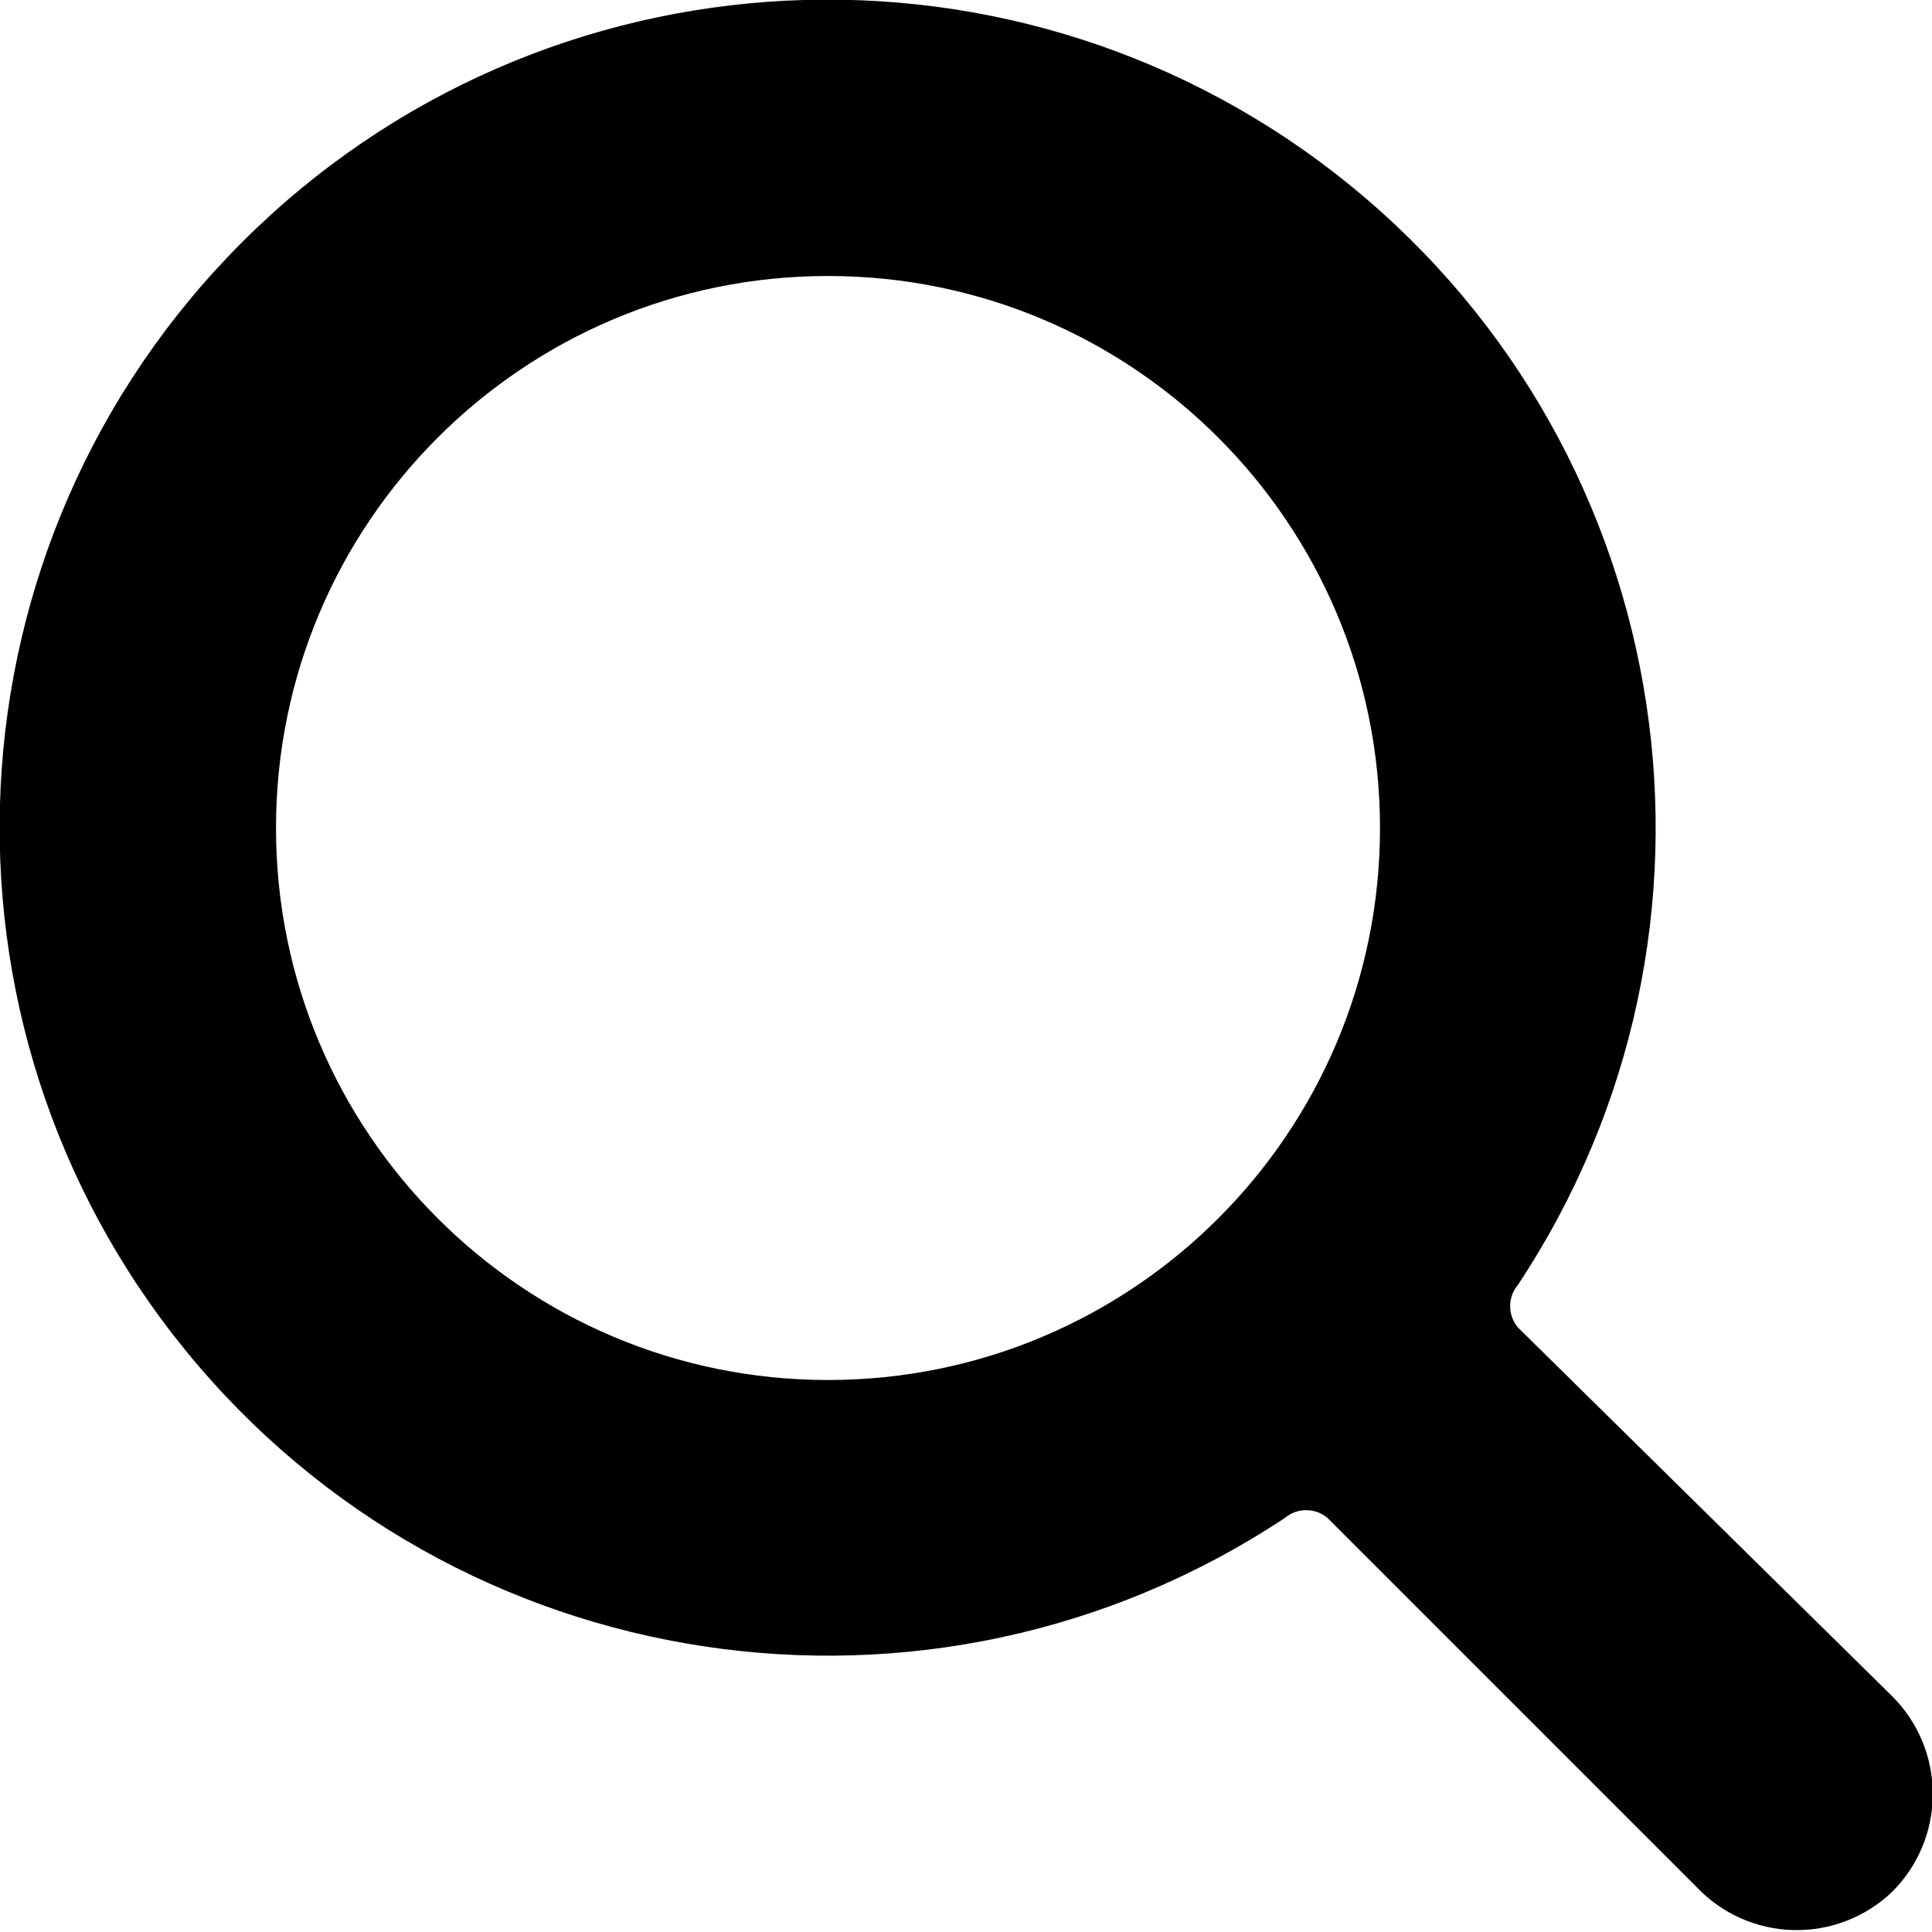
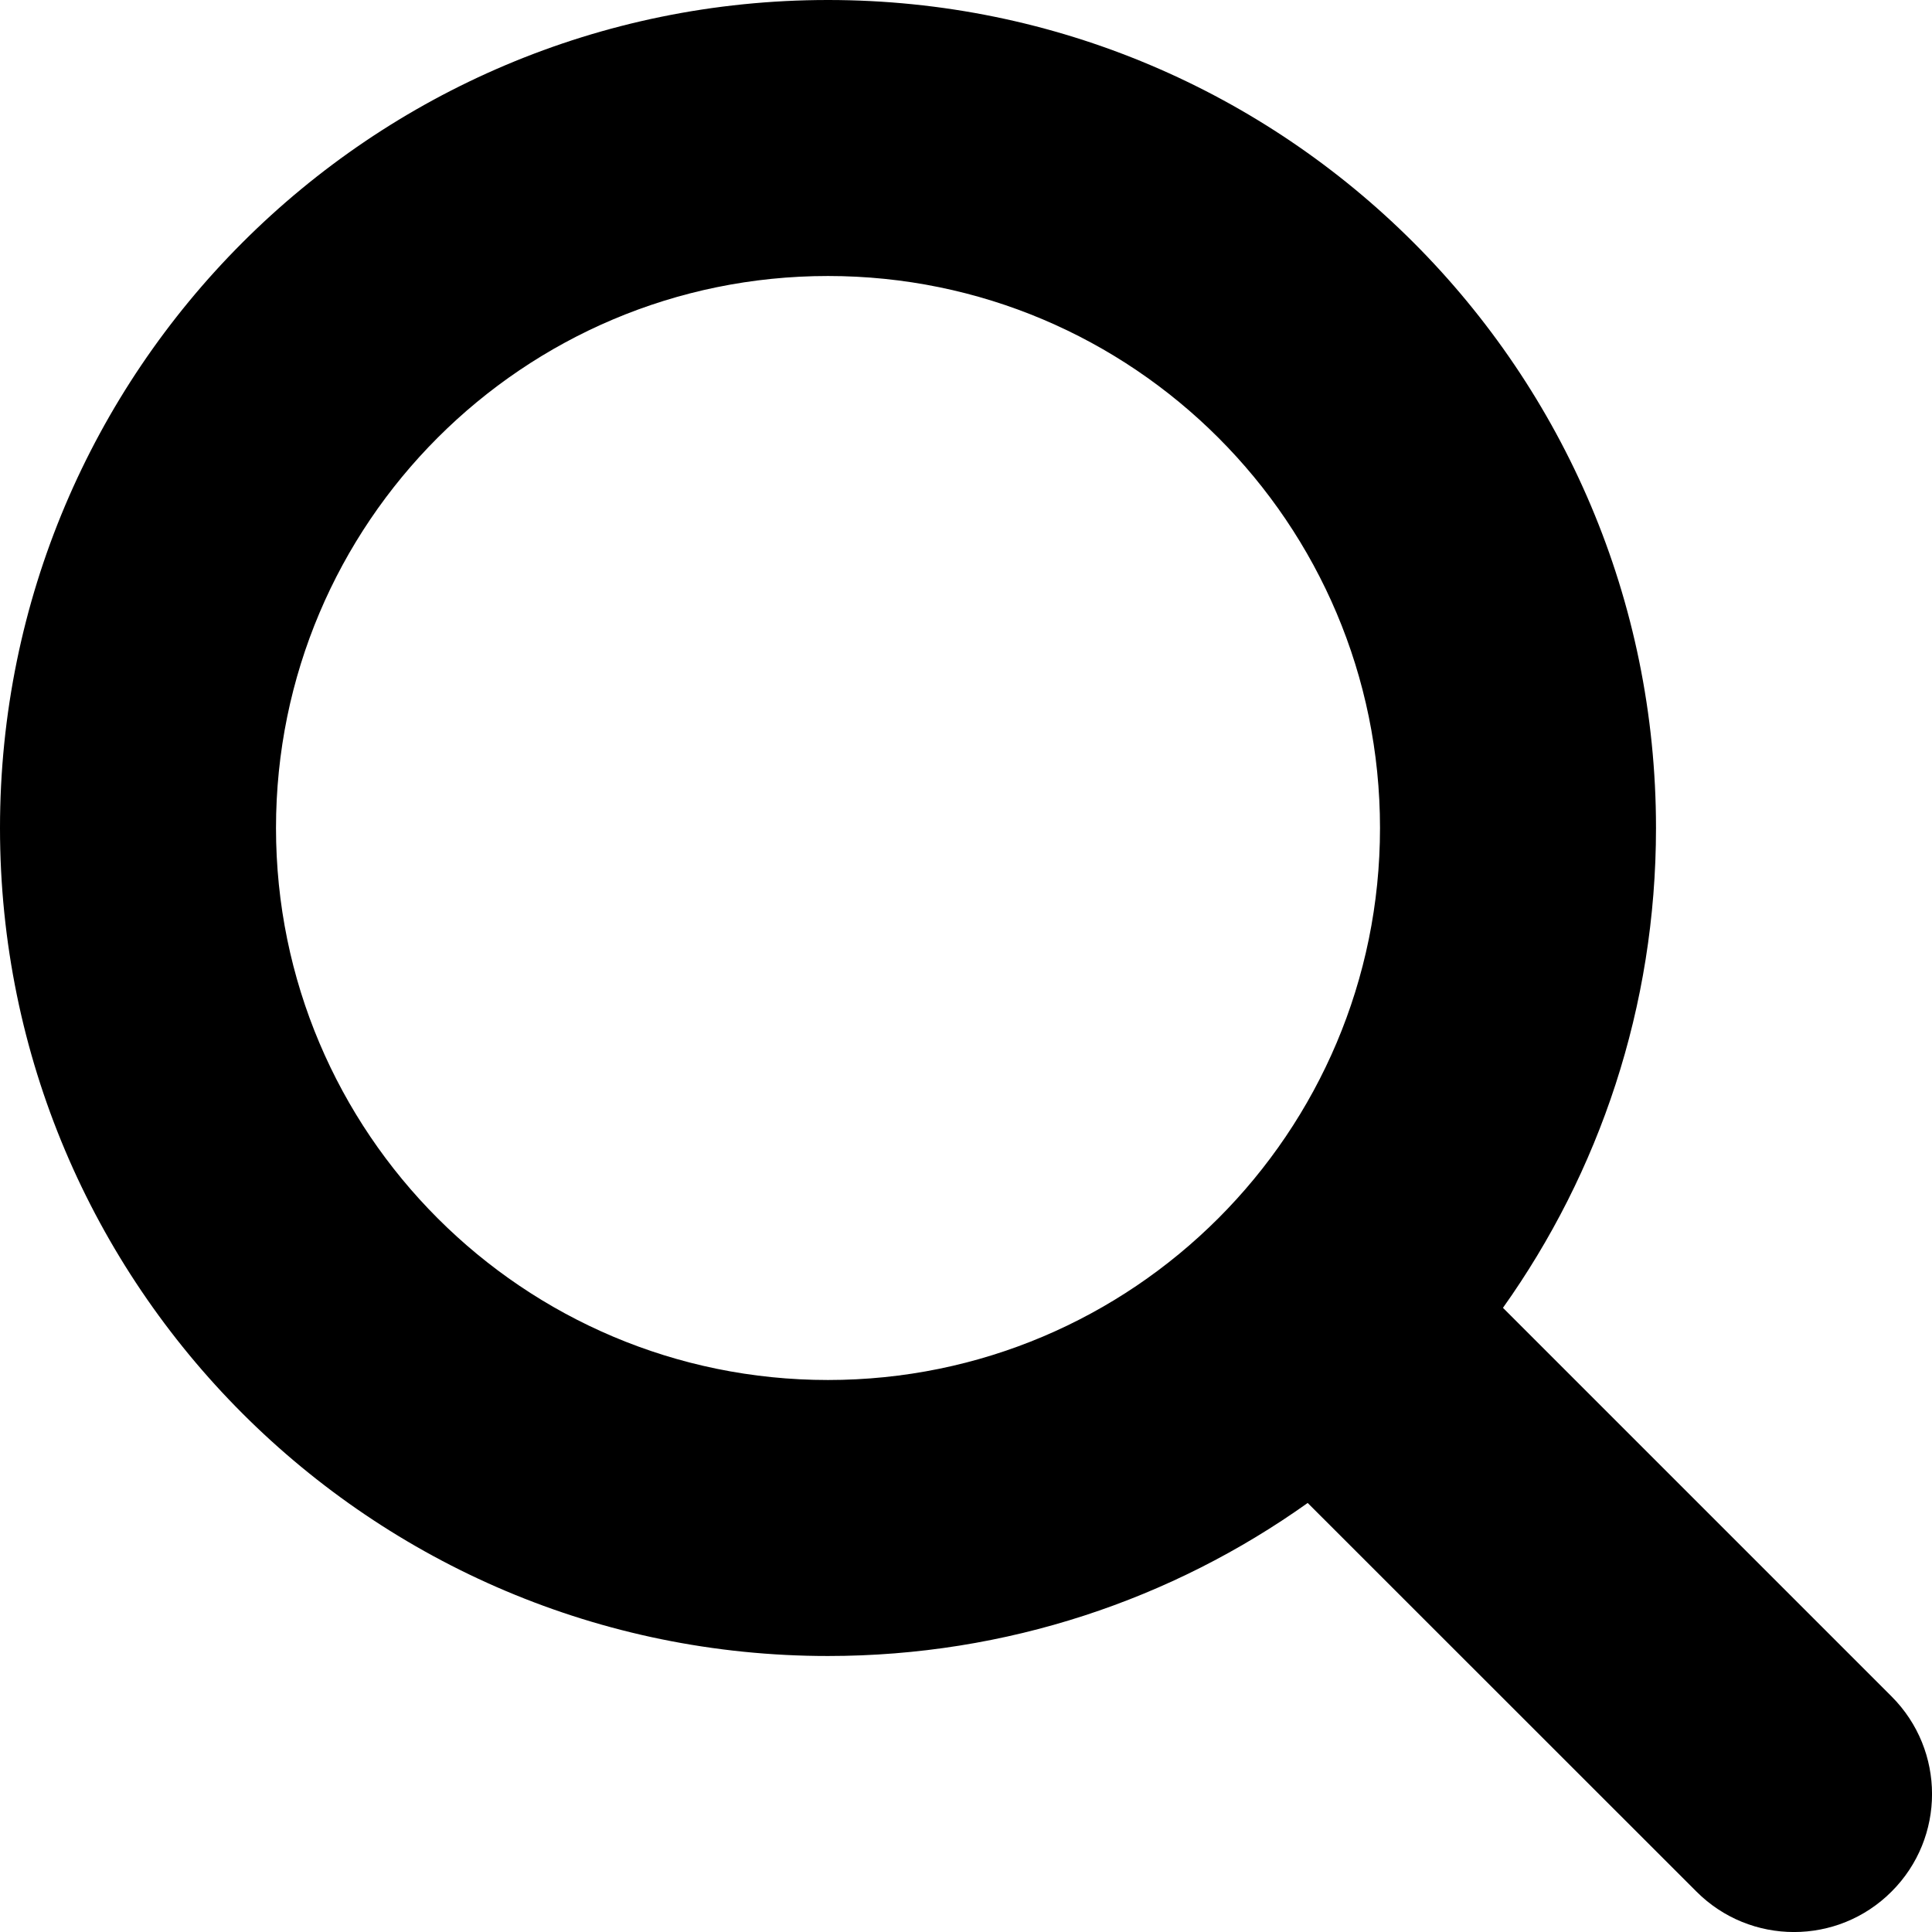
- <svg xmlns="http://www.w3.org/2000/svg" viewBox="0 0 48 48">
-   <g transform="matrix(3.428571,0,0,3.428571,0,0)">
-     <path d="M13.71,13.71a1,1,0,0,0,0-1.42L11,9.62a.24.24,0,0,1,0-.31A6,6,0,1,0,9.31,11a.24.24,0,0,1,.31,0l2.67,2.67A1,1,0,0,0,13.71,13.71ZM2,6a4,4,0,1,1,4,4A4,4,0,0,1,2,6Z" />
-   </g>
+ <svg xmlns="http://www.w3.org/2000/svg" viewBox="0 0 14 14">
+   <path fill-rule="evenodd" d="M2 6C2 3.791 3.791 2 6 2C8.209 2 10 3.791 10 6C10 8.209 8.209 10 6 10C3.791 10 2 8.209 2 6ZM6 0C2.686 0 0 2.686 0 6C0 9.314 2.686 12 6 12C7.296 12 8.496 11.589 9.476 10.891L12.293 13.707C12.683 14.098 13.317 14.098 13.707 13.707C14.098 13.317 14.098 12.684 13.707 12.293L10.891 9.477C11.589 8.496 12 7.296 12 6C12 2.686 9.314 0 6 0Z" clip-rule="evenodd" />
</svg>
